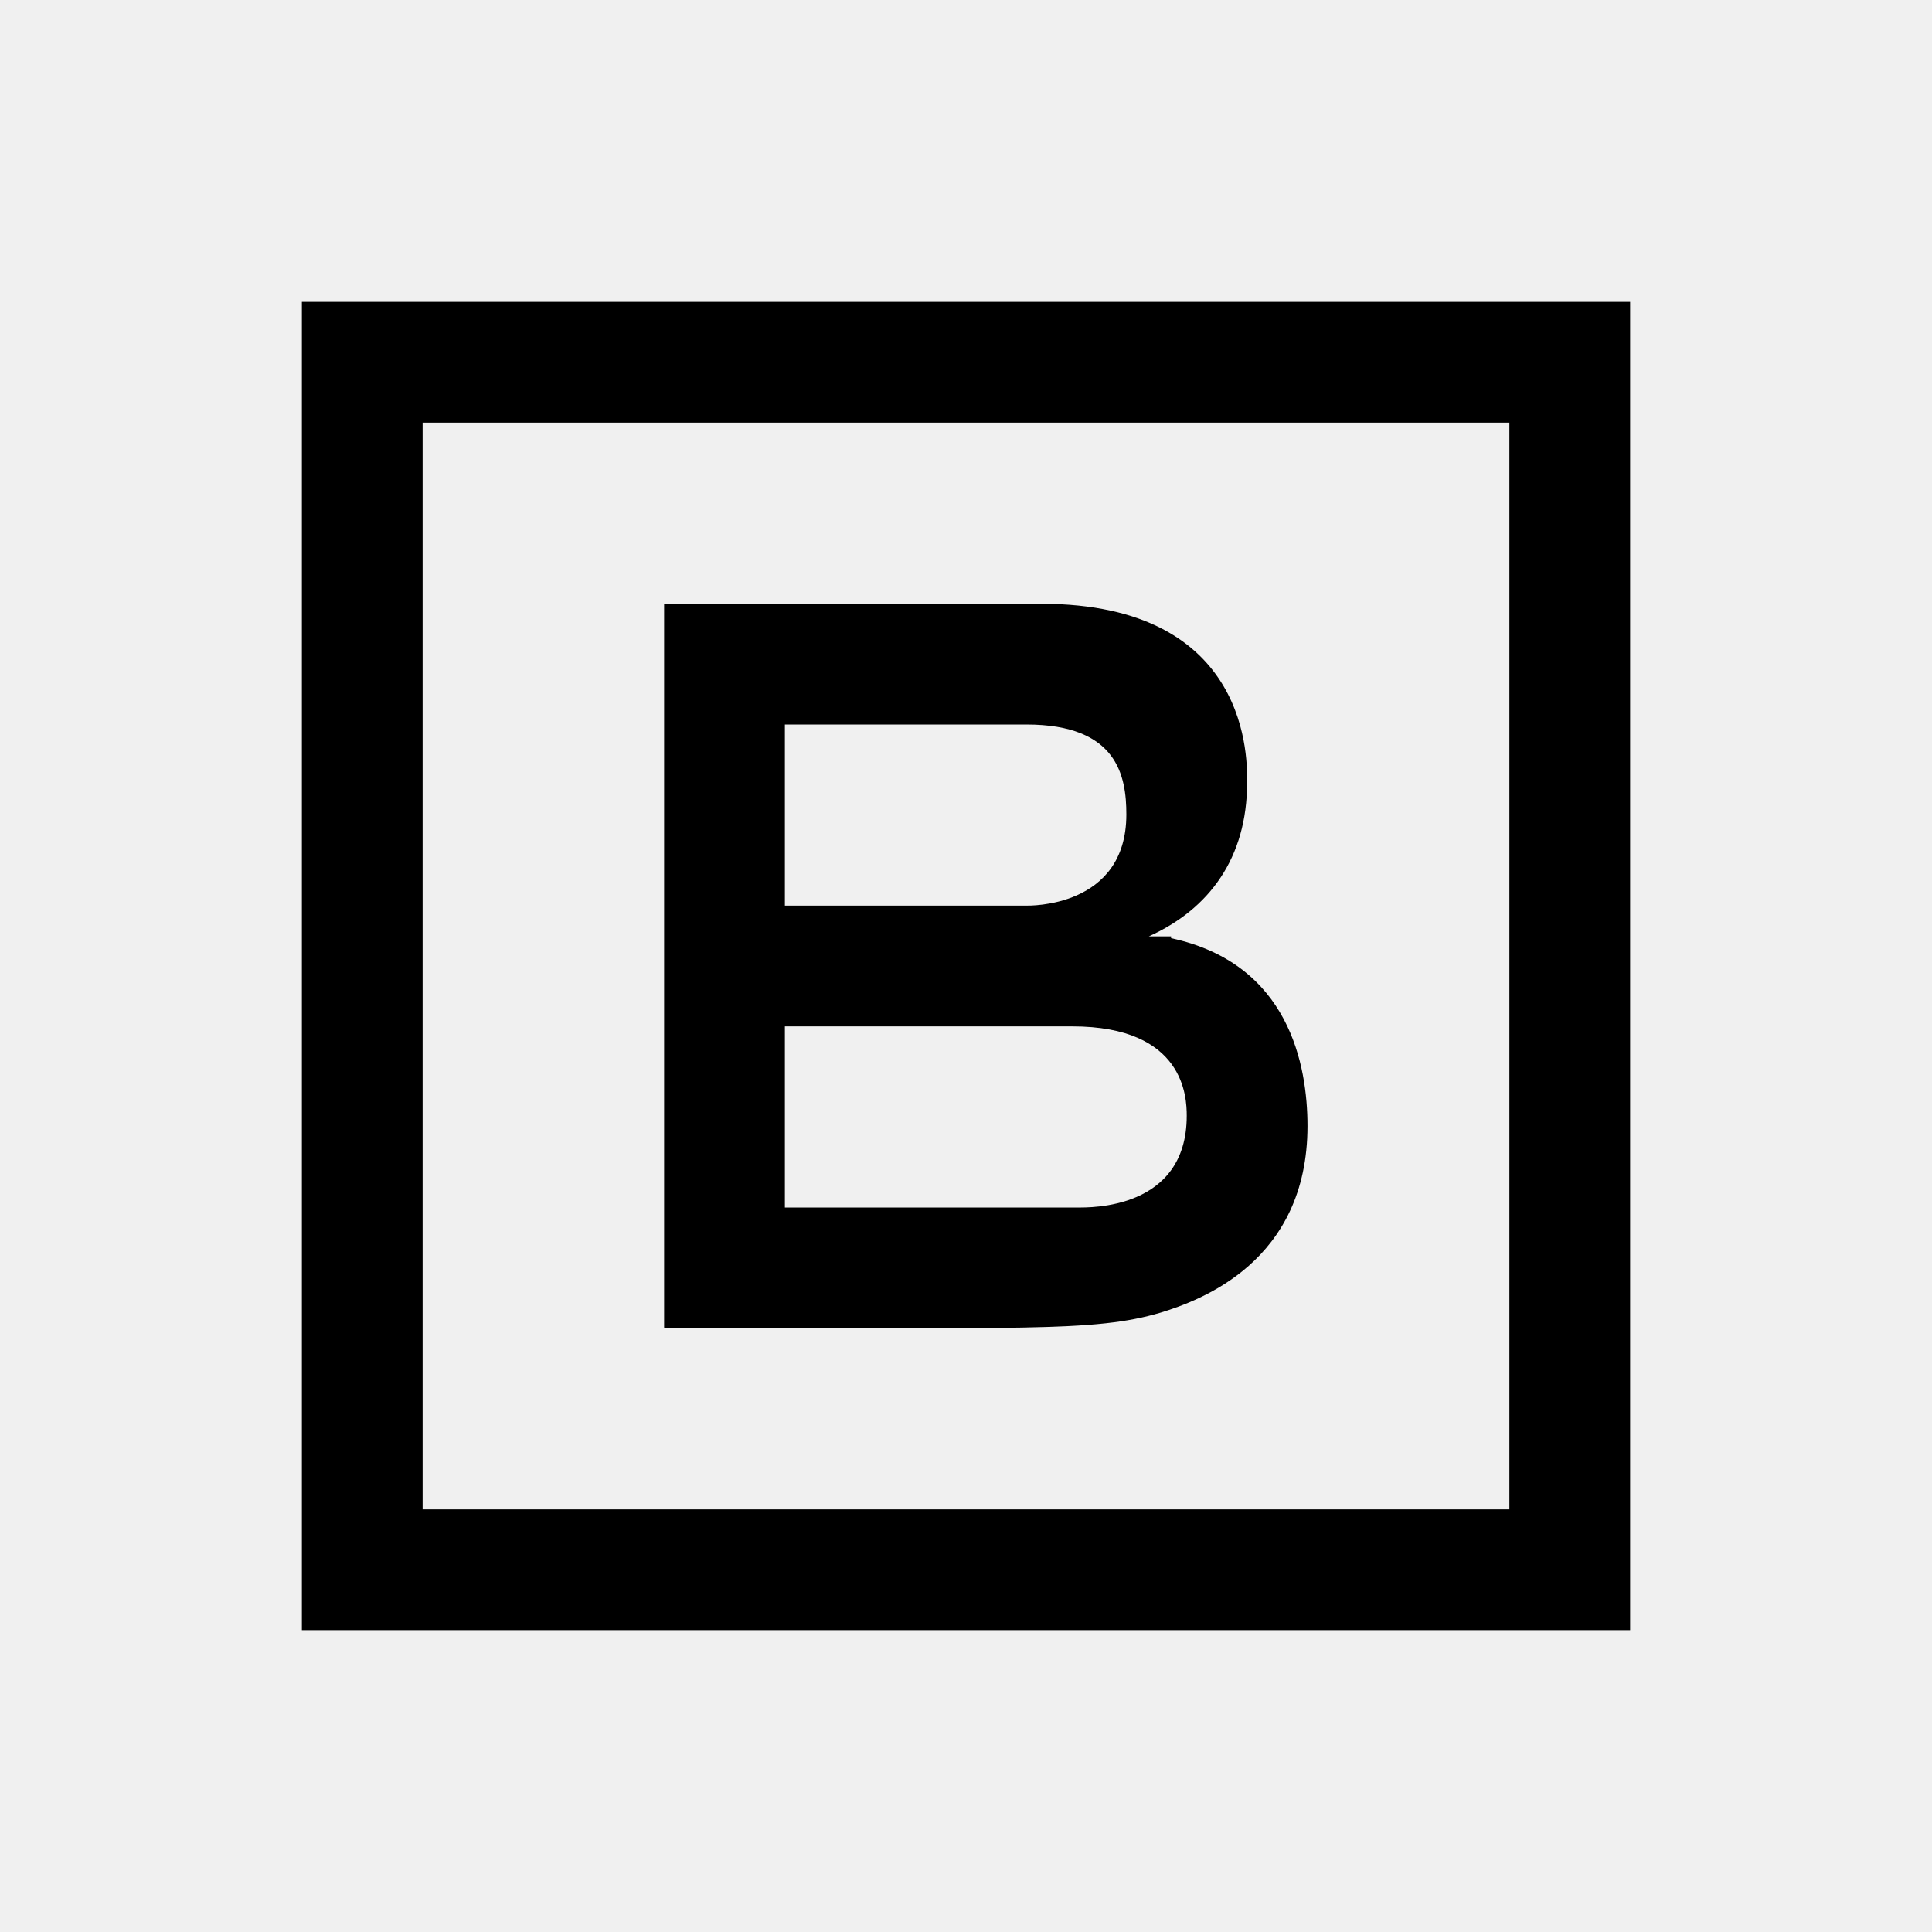
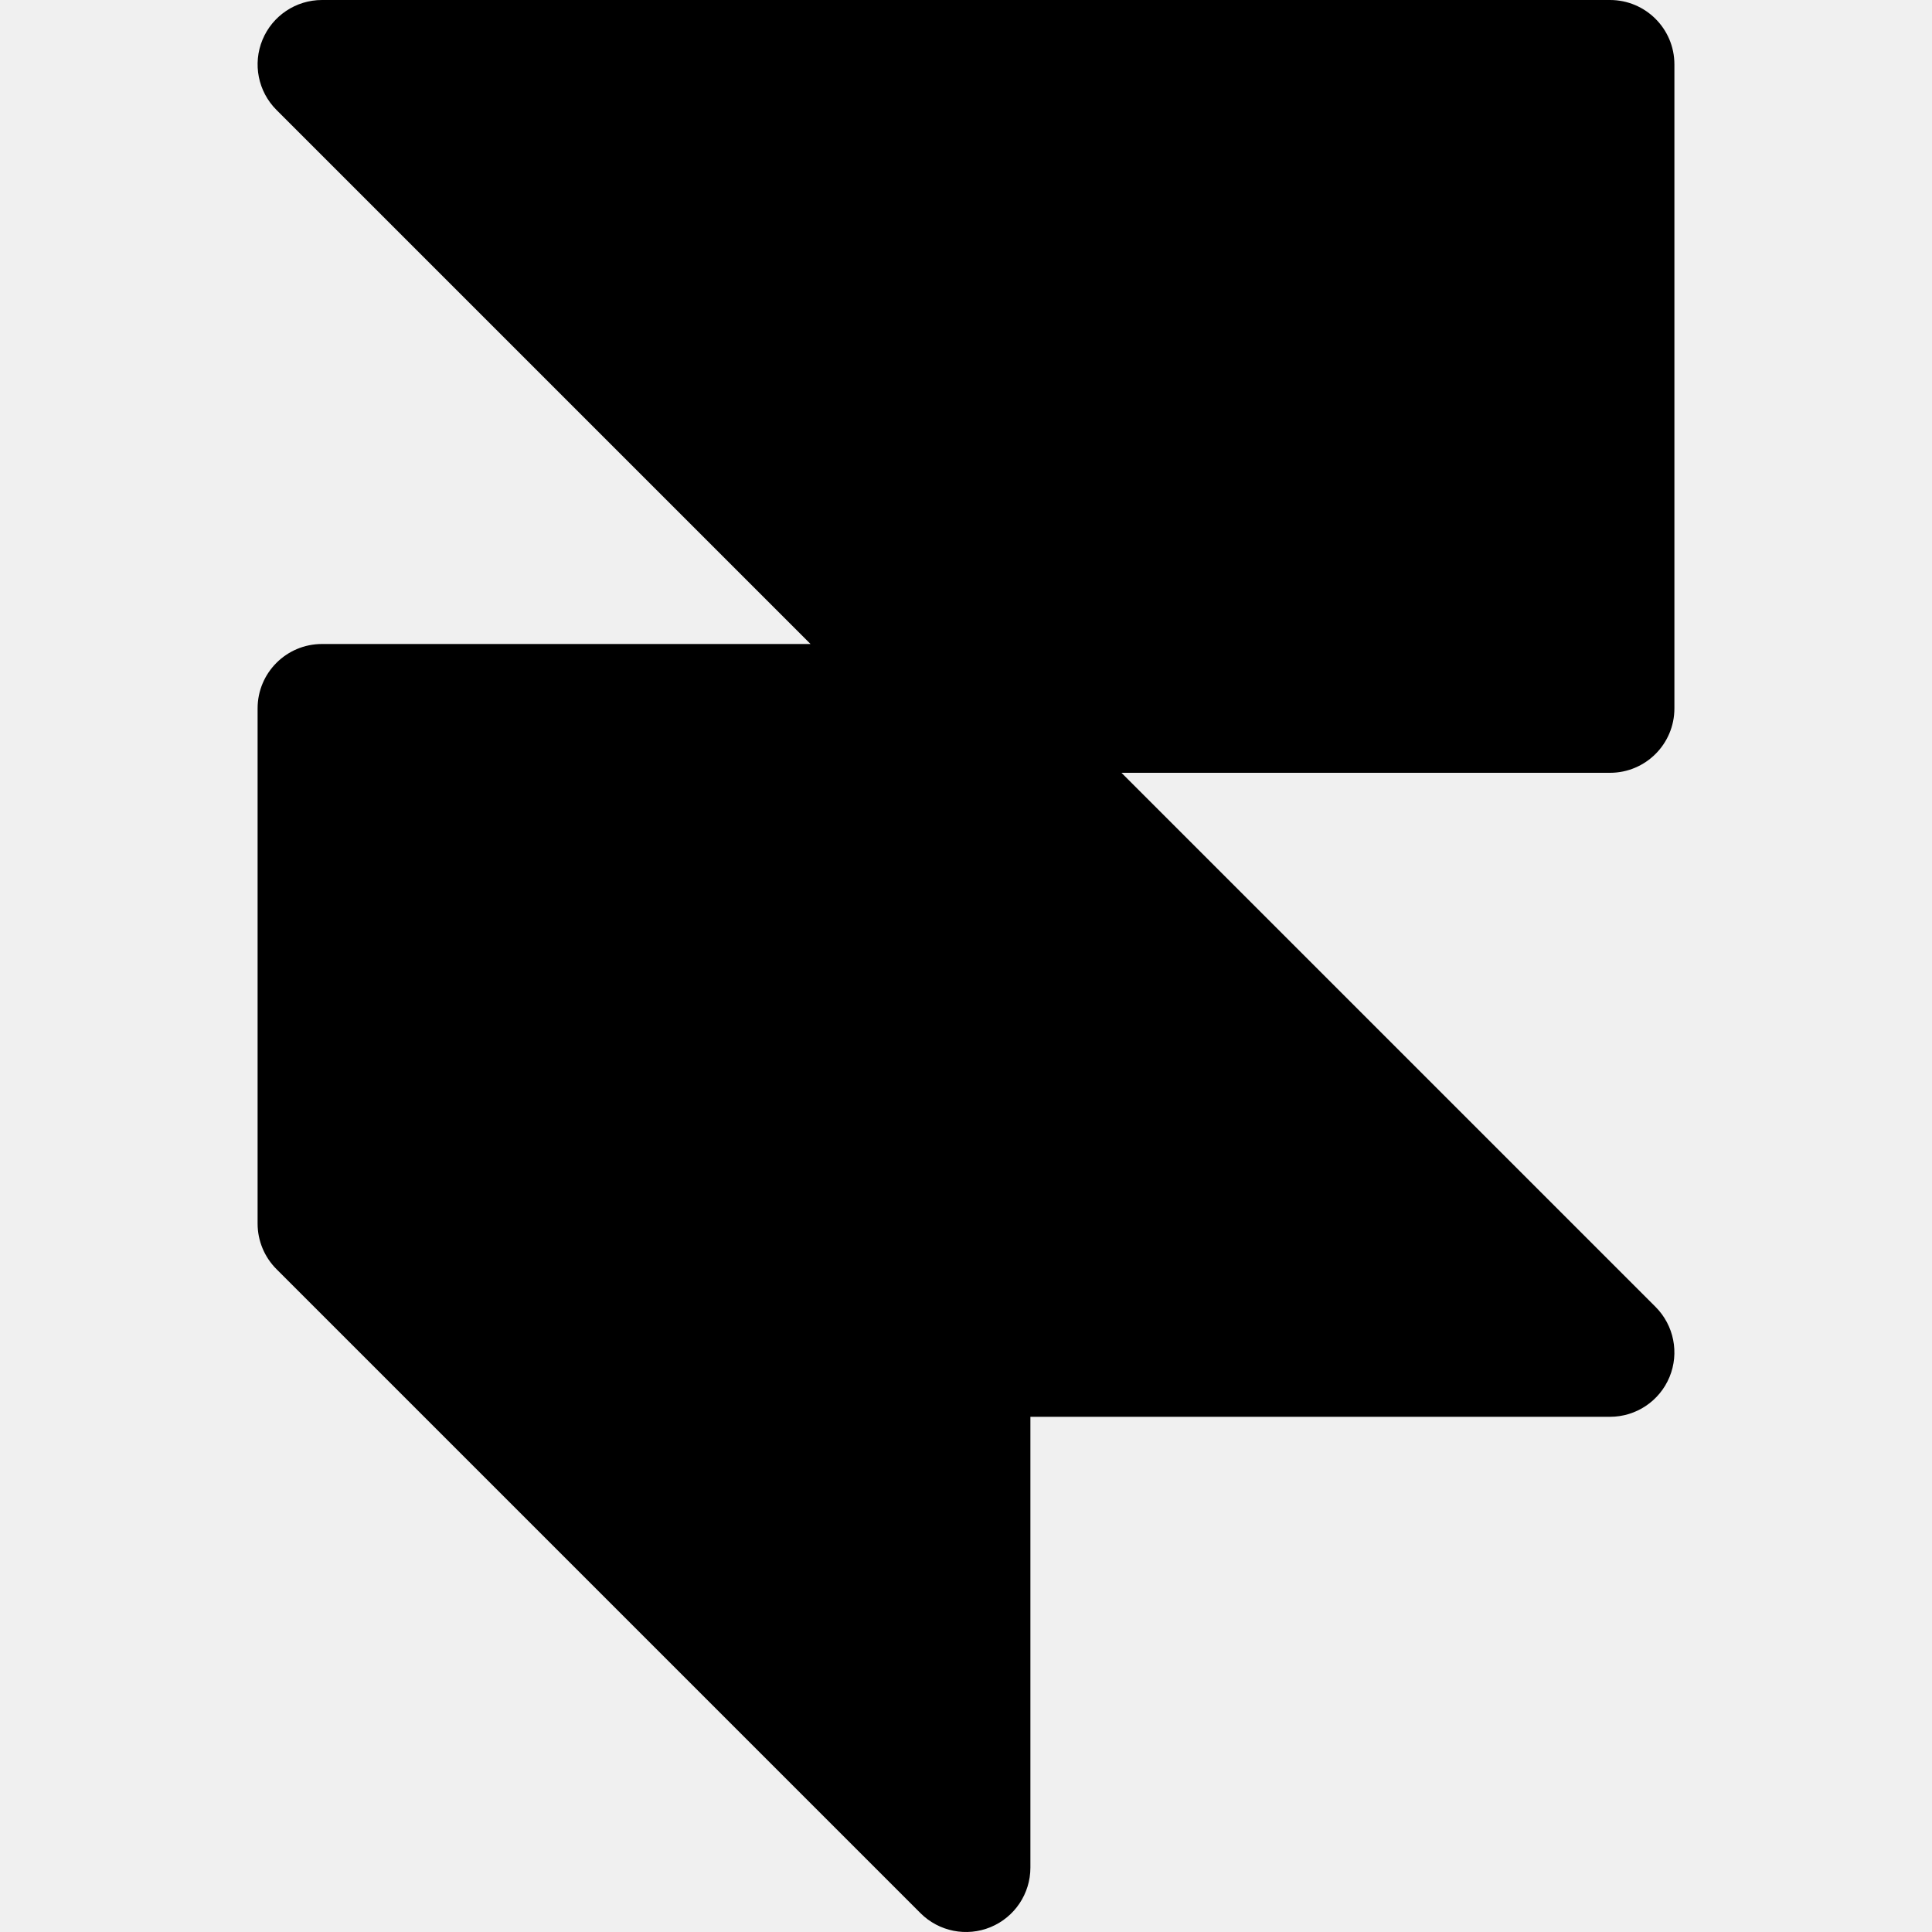
- <svg xmlns="http://www.w3.org/2000/svg" width="75" height="75" viewBox="0 0 75 75" fill="none">
-   <path d="M11.719 11.719V63.281H63.281V11.719H11.719ZM16.406 16.406H58.594V58.594H16.406V16.406ZM25.781 23.438V36.351V51.539C39.68 51.539 42.461 51.727 45.062 50.954C46.586 50.485 50.757 48.985 50.757 43.712C50.757 41.368 50.054 37.404 45.461 36.42V36.351H44.595C46.939 35.296 48.413 33.307 48.413 30.377C48.413 29.627 48.624 23.438 40.42 23.438H25.781ZM30.469 28.125H39.844C43.38 28.125 43.725 30.125 43.725 31.618C43.725 35.26 39.914 35.156 39.844 35.156H30.469V28.125ZM30.469 39.844H41.624C45.986 39.844 46.069 42.601 46.069 43.314C46.069 46.97 42.292 46.875 41.835 46.875H30.469V39.844Z" fill="black" />
+ <svg xmlns="http://www.w3.org/2000/svg" width="60" height="60" viewBox="0 0 60 60" fill="none">
+   <g clip-path="url(#clip0_21832_6265)">
+     <path d="M8.152 1.235C8.462 0.487 9.191 0 10 0H50C51.105 0 52 0.895 52 2V22C52 23.105 51.105 24 50 24H34.828L51.414 40.586C51.986 41.158 52.157 42.018 51.848 42.765C51.538 43.513 50.809 44 50 44H32V58C32 58.809 31.513 59.538 30.765 59.848C30.018 60.157 29.158 59.986 28.586 59.414L8.586 39.414C8.211 39.039 8 38.53 8 38V22C8 20.895 8.895 20 10 20H25.172L8.586 3.414C8.014 2.842 7.843 1.982 8.152 1.235Z" fill="black" />
+   </g>
+   <defs>
+     <clipPath id="clip0_21832_6265">
+       <rect width="60" height="60" fill="white" />
+     </clipPath>
+   </defs>
</svg>
